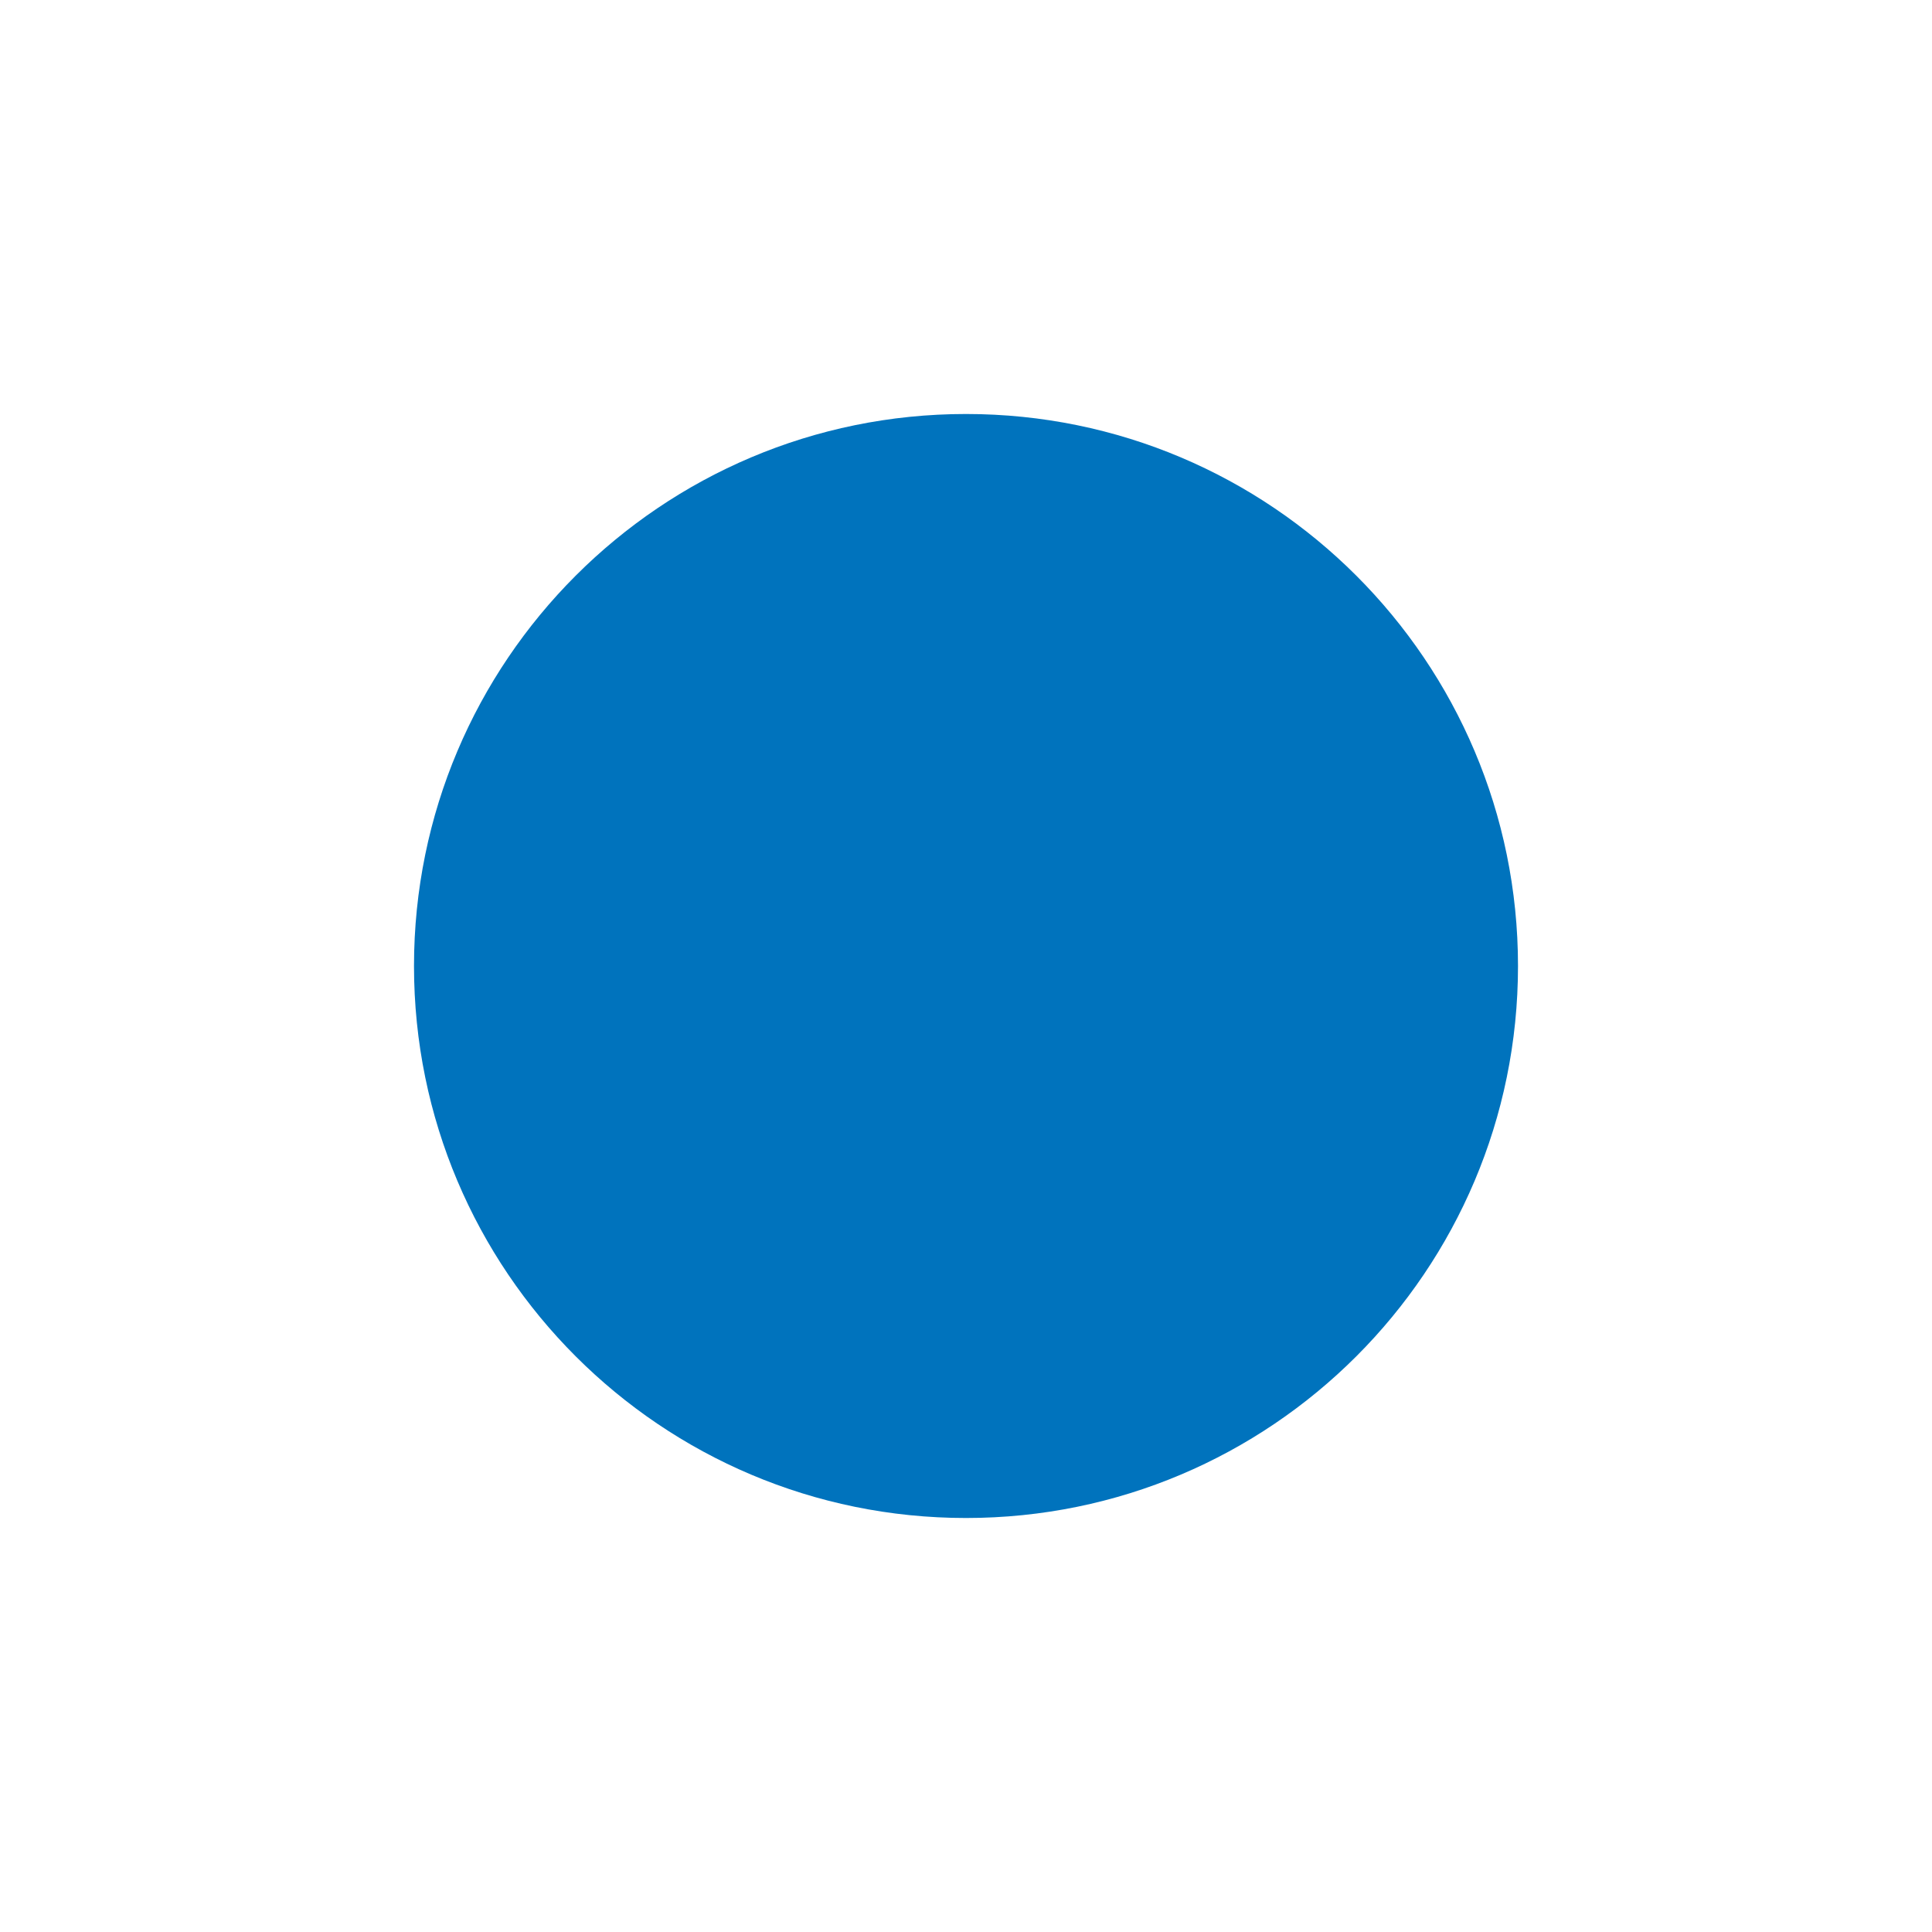
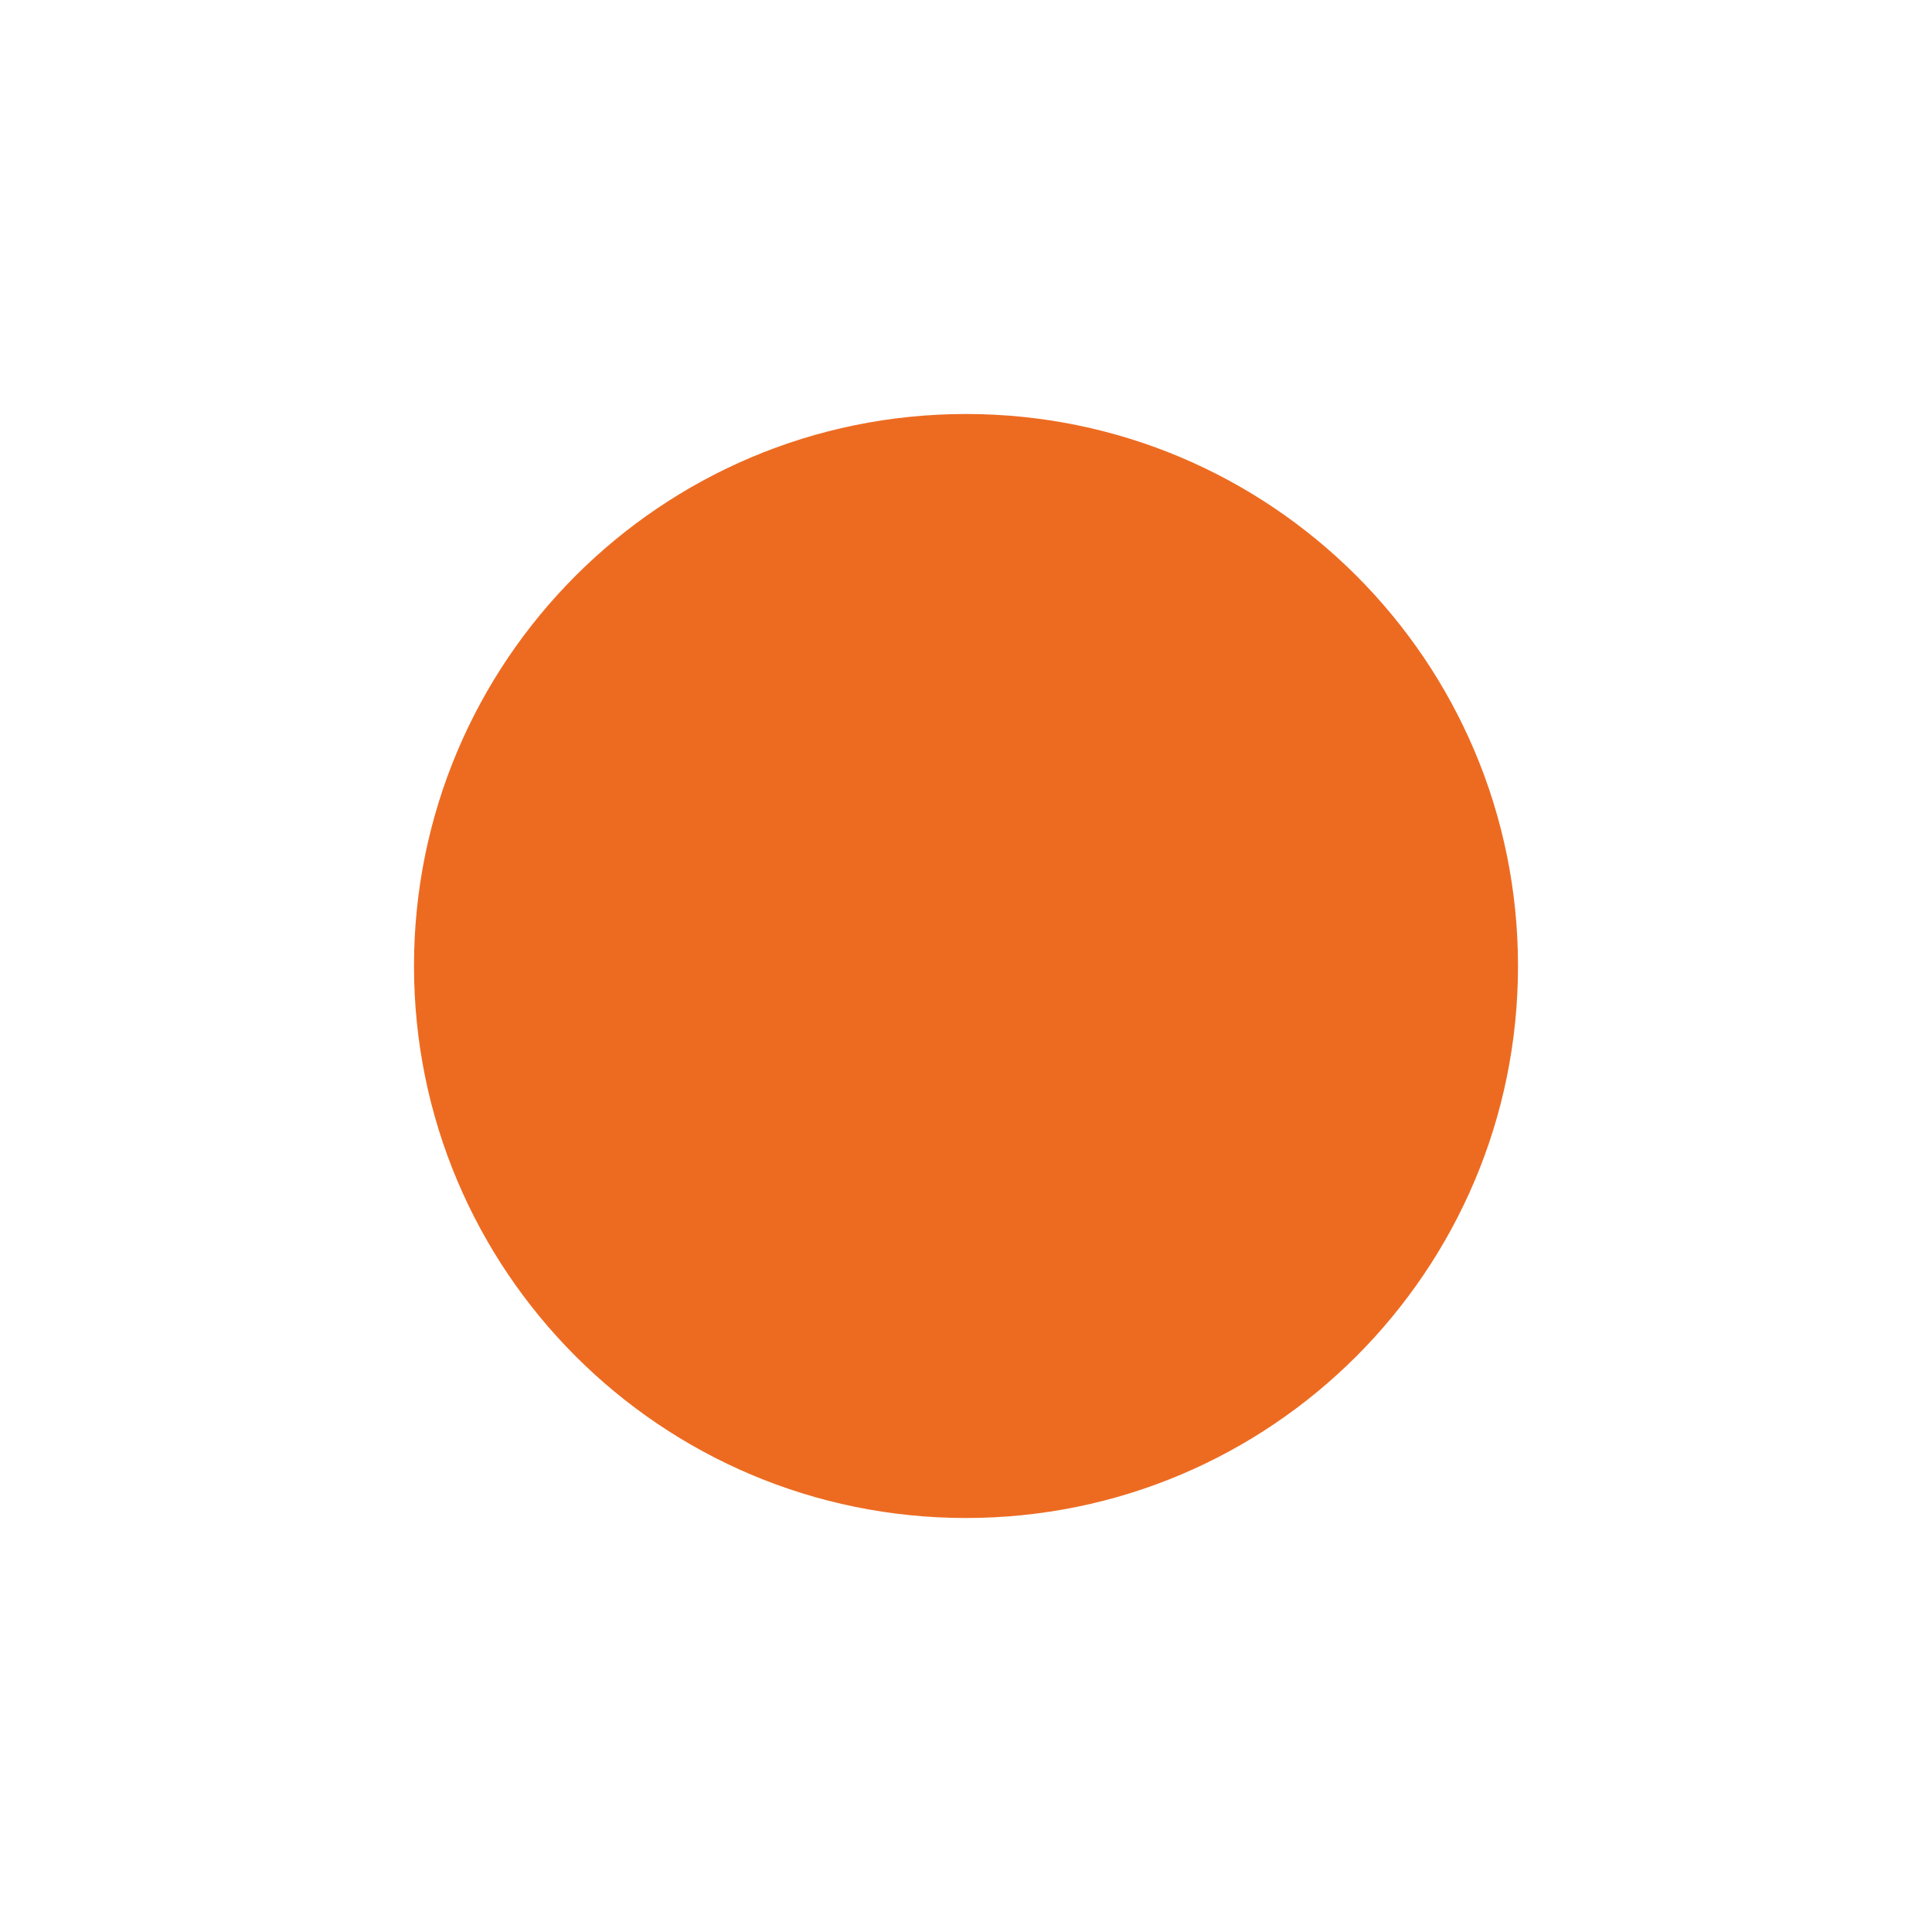
<svg xmlns="http://www.w3.org/2000/svg" version="1.1" id="Vrstva_1" x="0px" y="0px" viewBox="0 0 14 14" enable-background="new 0 0 14 14" xml:space="preserve">
  <g>
-     <circle fill="#0073BD" cx="7" cy="7" r="4" />
+     <circle fill="#ED6B21" cx="7" cy="7" r="4" />
  </g>
</svg>
